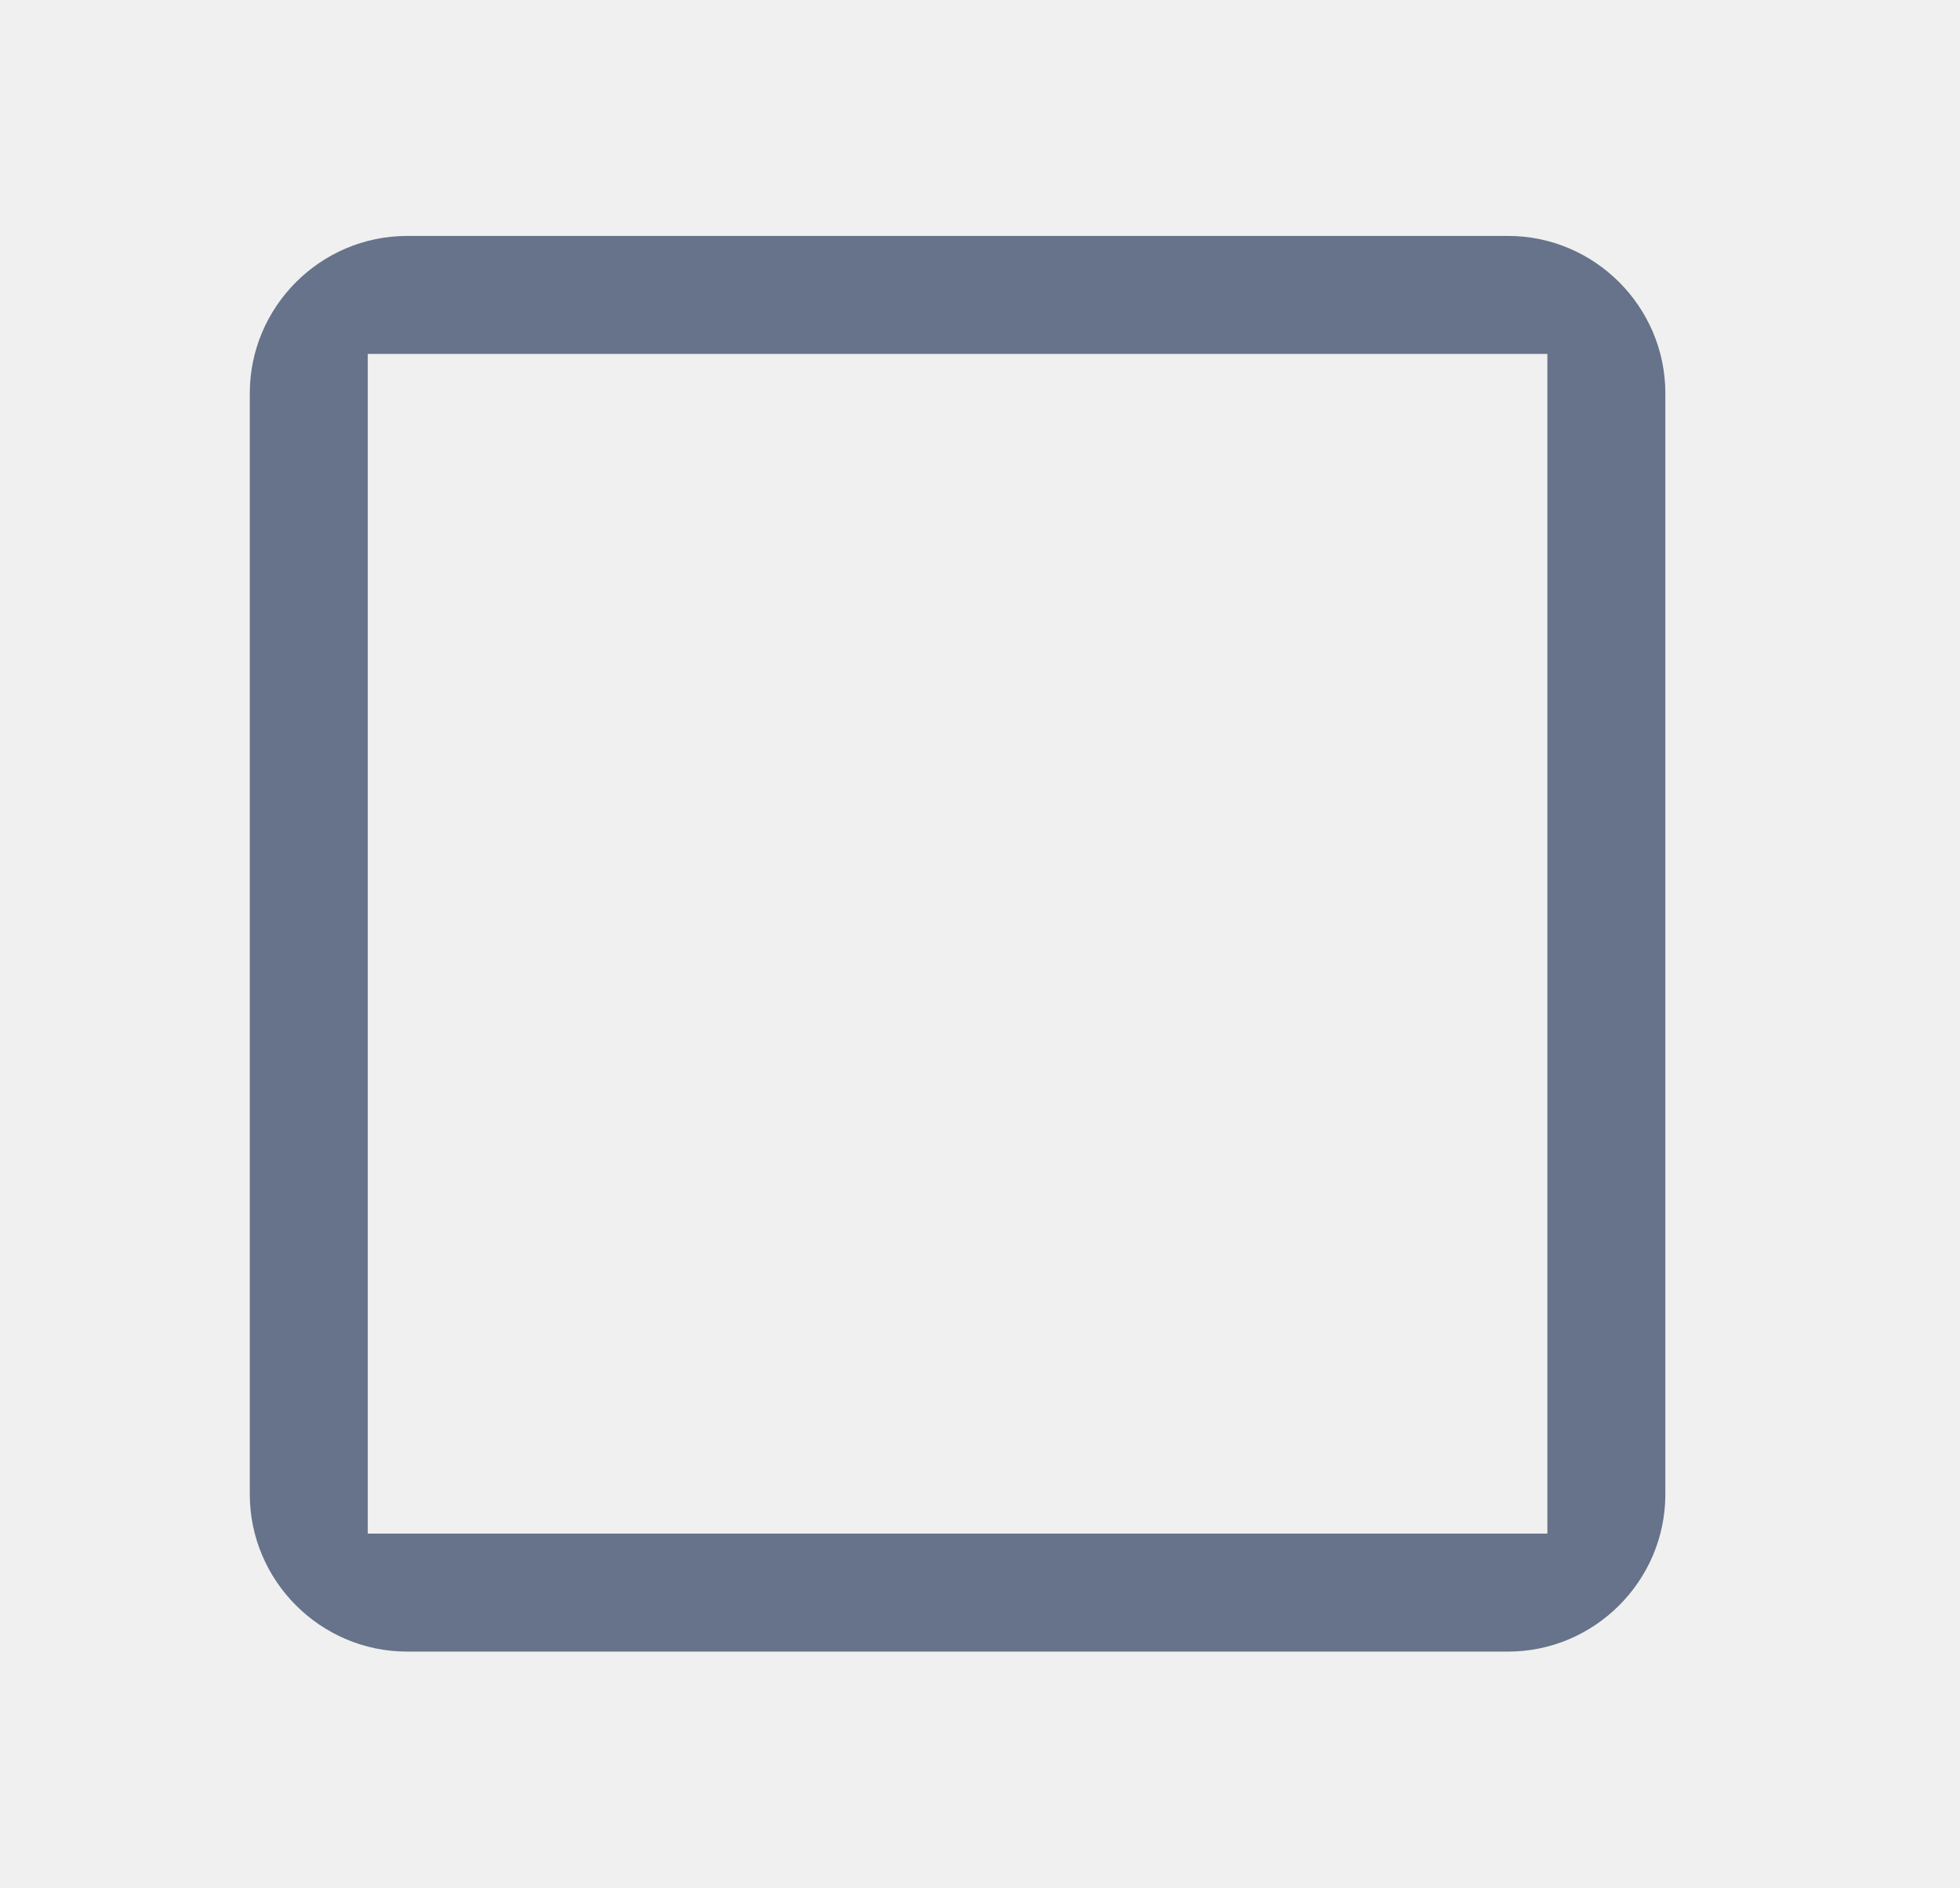
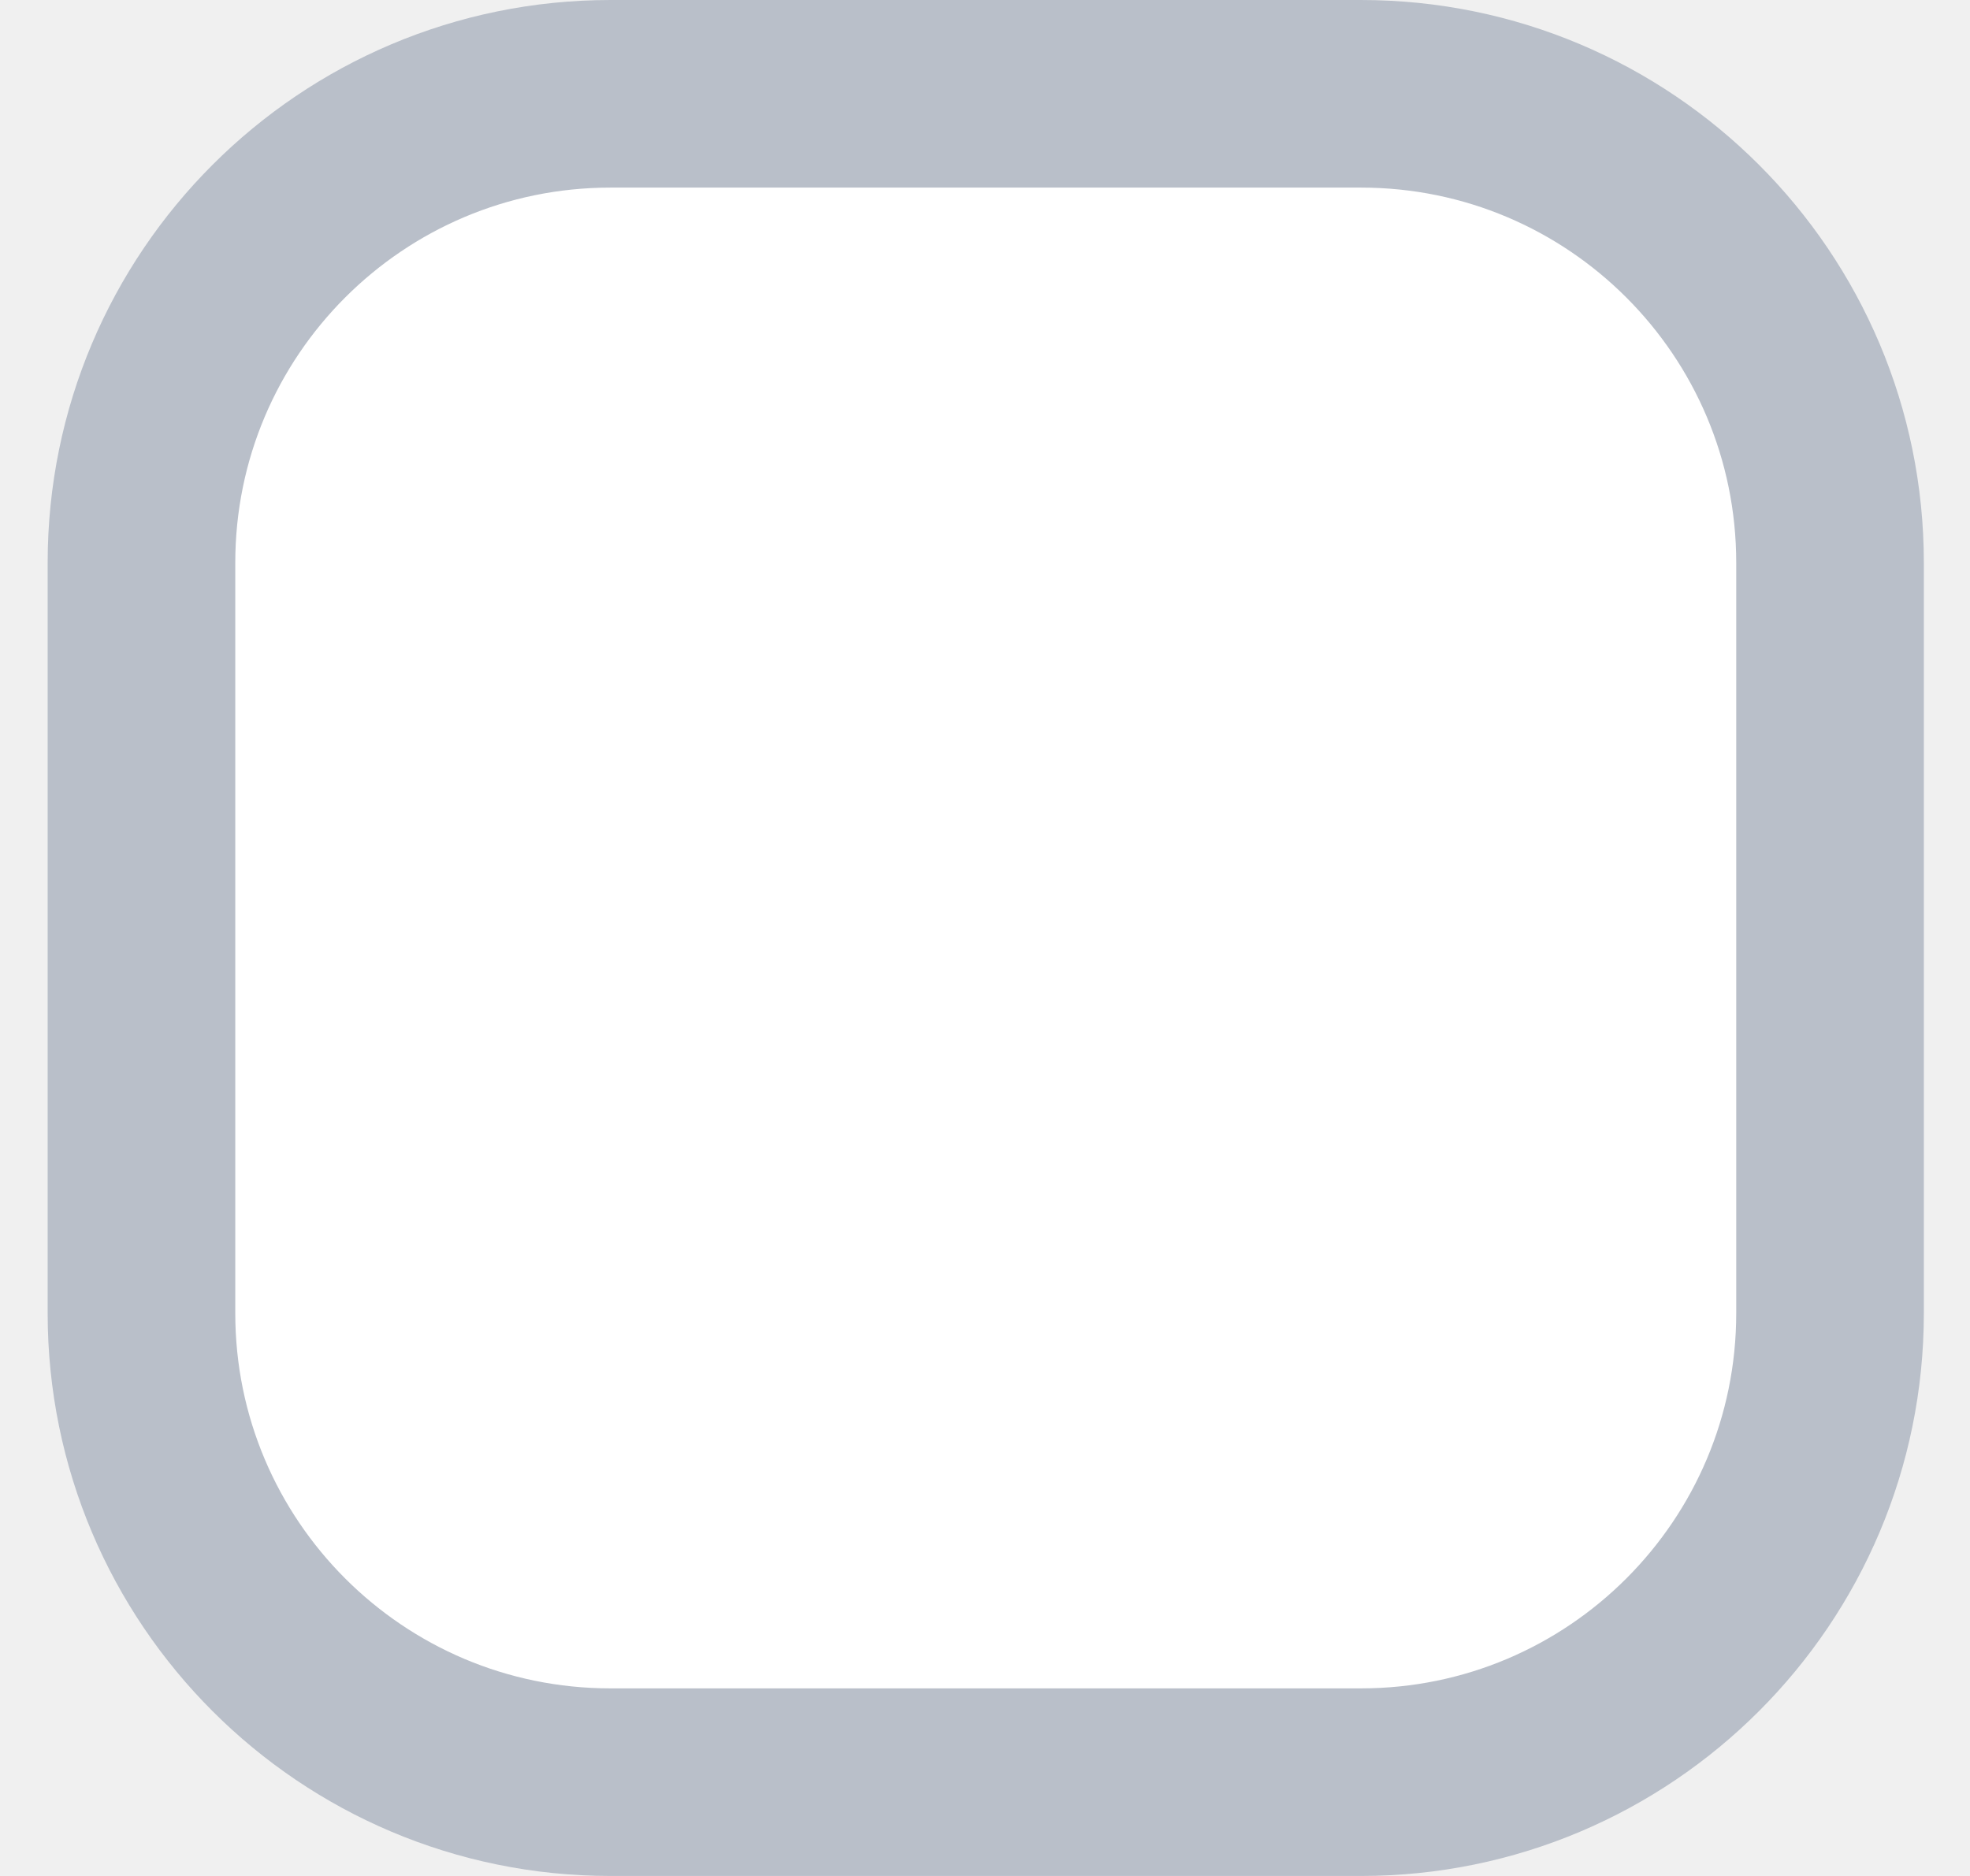
- <svg xmlns="http://www.w3.org/2000/svg" width="27" height="26" viewBox="0 0 27 26" fill="none">
-   <g id="Checkbox Button / Unchecked Enabled" clip-path="url(#clip0_4804_4832)">
-     <path id="Vector" d="M21.316 4.875V21.125H5.066V4.875H21.316ZM20.775 3.25H5.608C4.416 3.25 3.441 4.225 3.441 5.417V20.583C3.441 21.775 4.416 22.75 5.608 22.75H20.775C21.966 22.75 22.941 21.775 22.941 20.583V5.417C22.941 4.225 21.966 3.25 20.775 3.25Z" fill="#66738A" />
-   </g>
-   <defs>
-     <clipPath id="clip0_4804_4832">
-       <rect width="26" height="26" fill="white" transform="translate(0.191406)" />
-     </clipPath>
-   </defs>
+ <svg xmlns="http://www.w3.org/2000/svg" width="21" height="20" viewBox="0 0 21 20" fill="none">
+   <rect x="1.508" y="1" width="18" height="18" rx="5" fill="white" stroke="#B9BFC9" stroke-width="2" stroke-linecap="round" stroke-linejoin="round" />
</svg>
